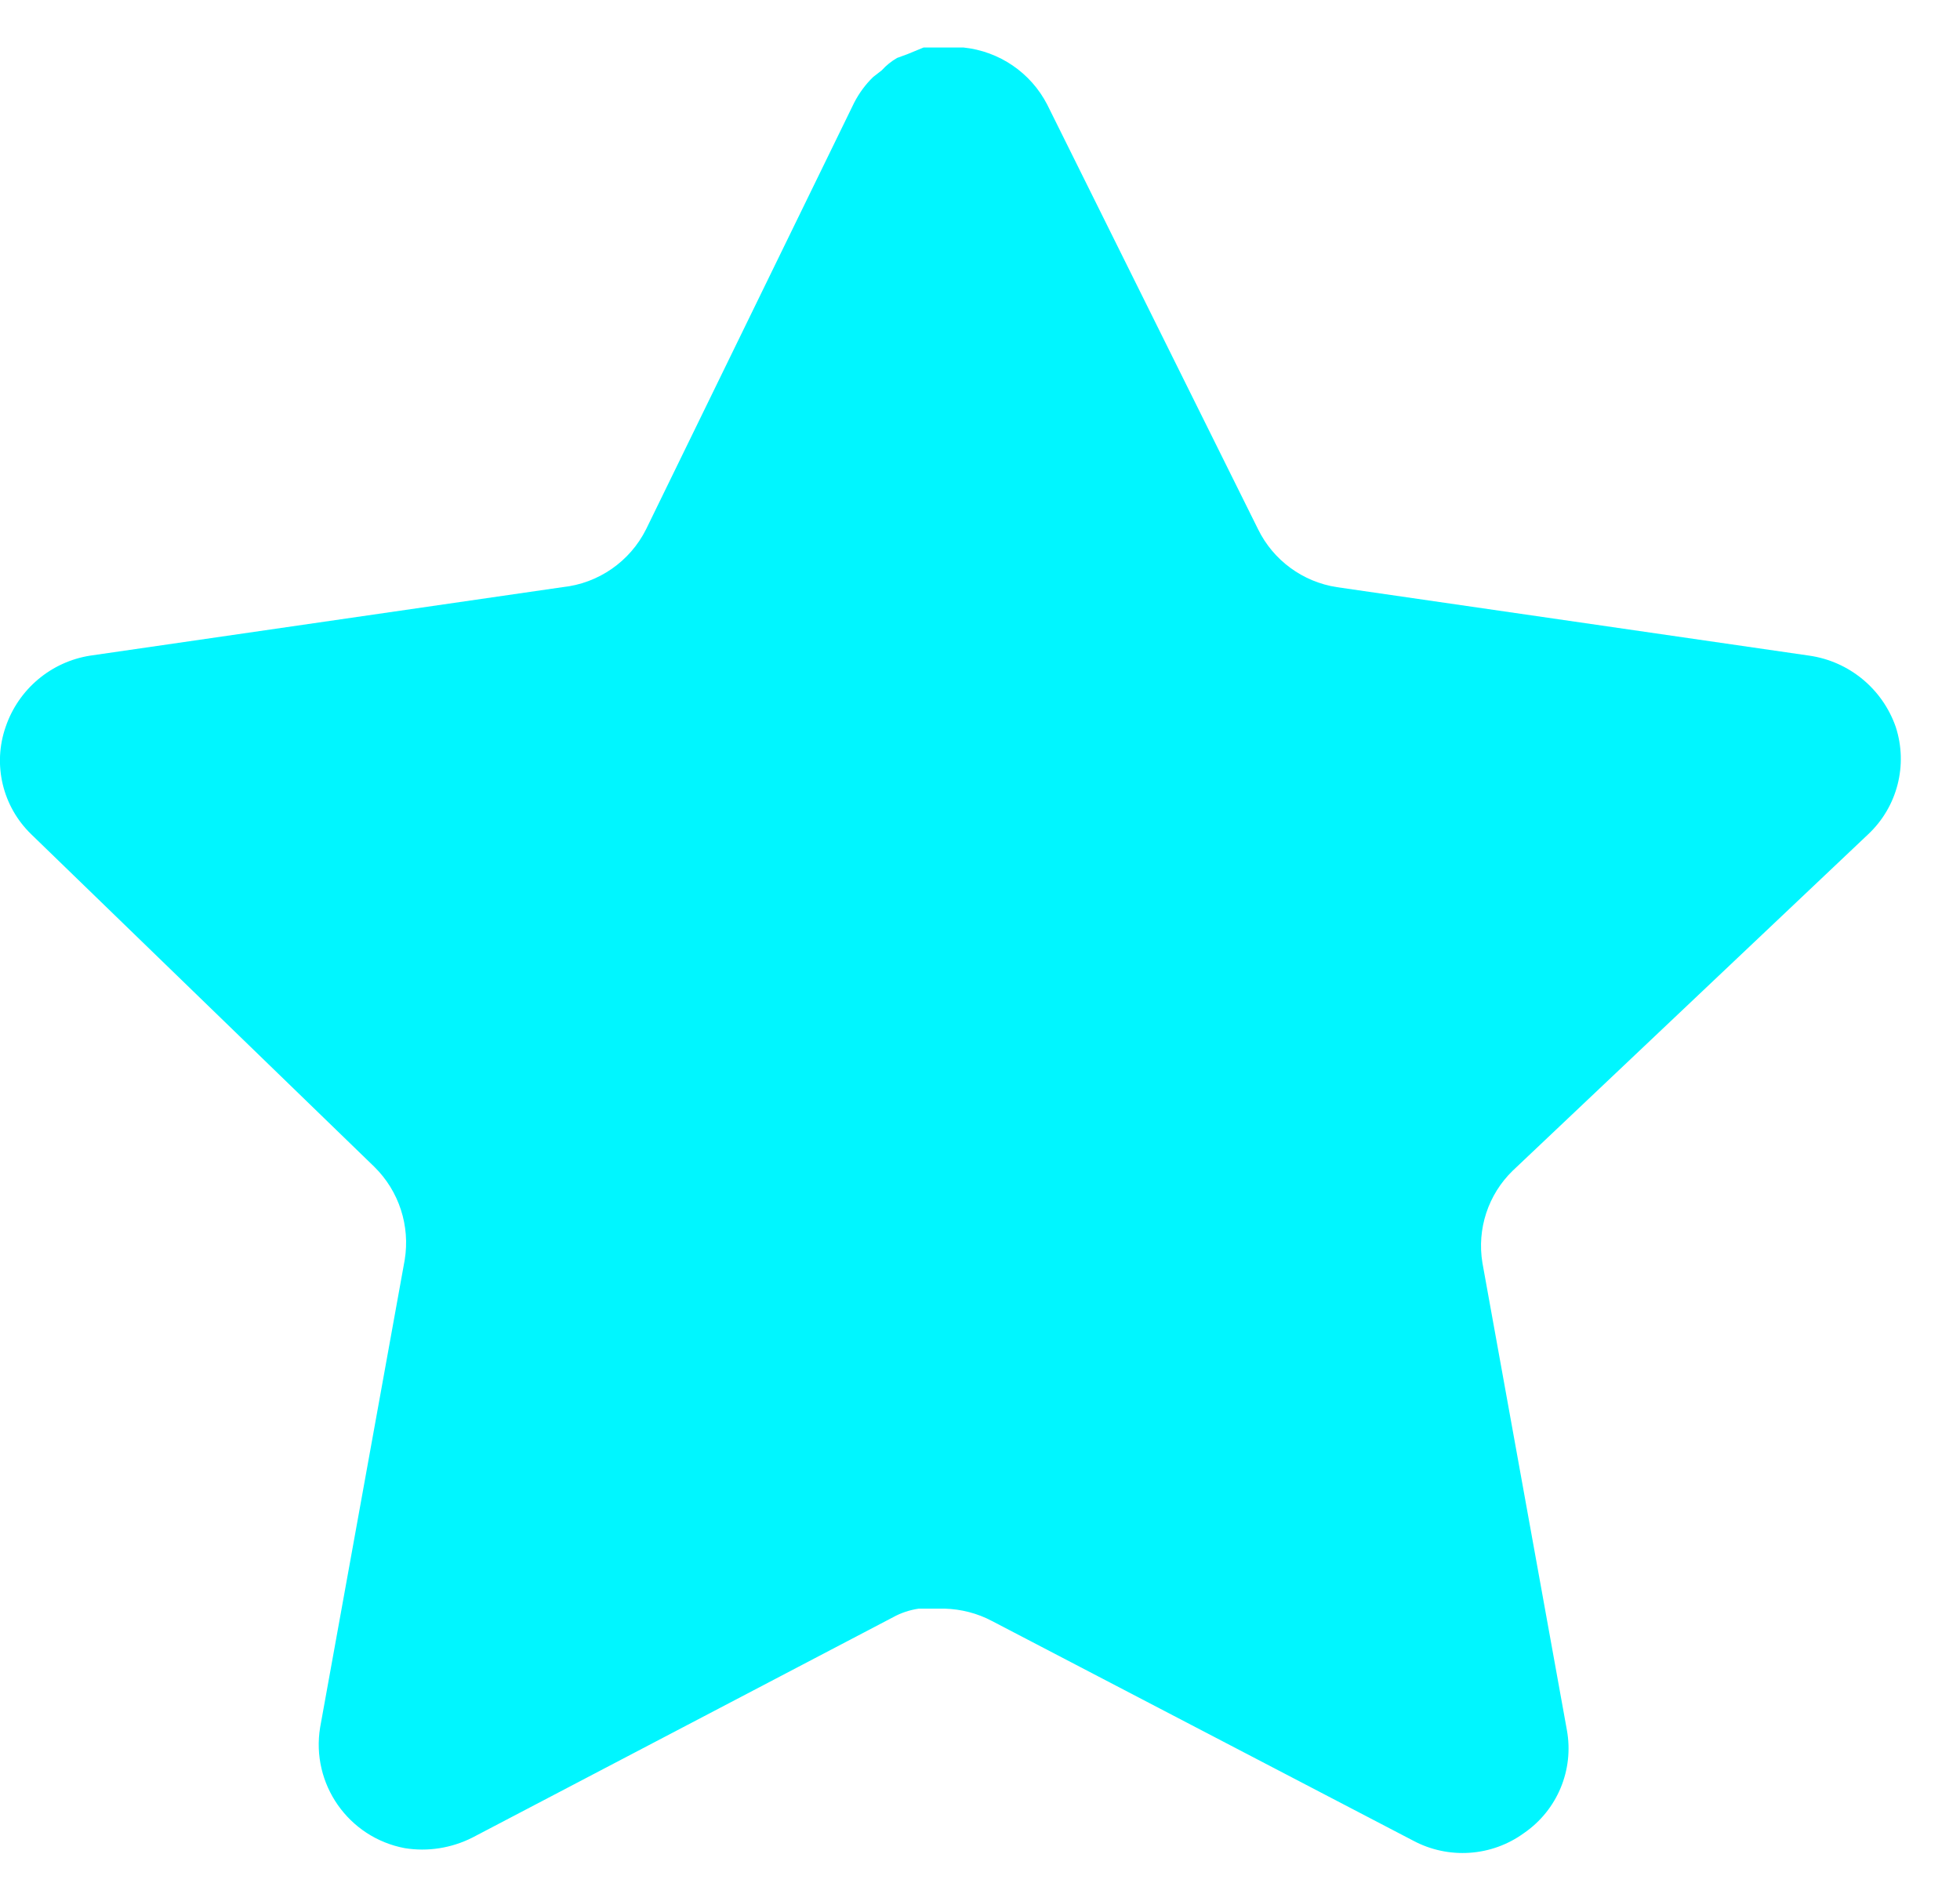
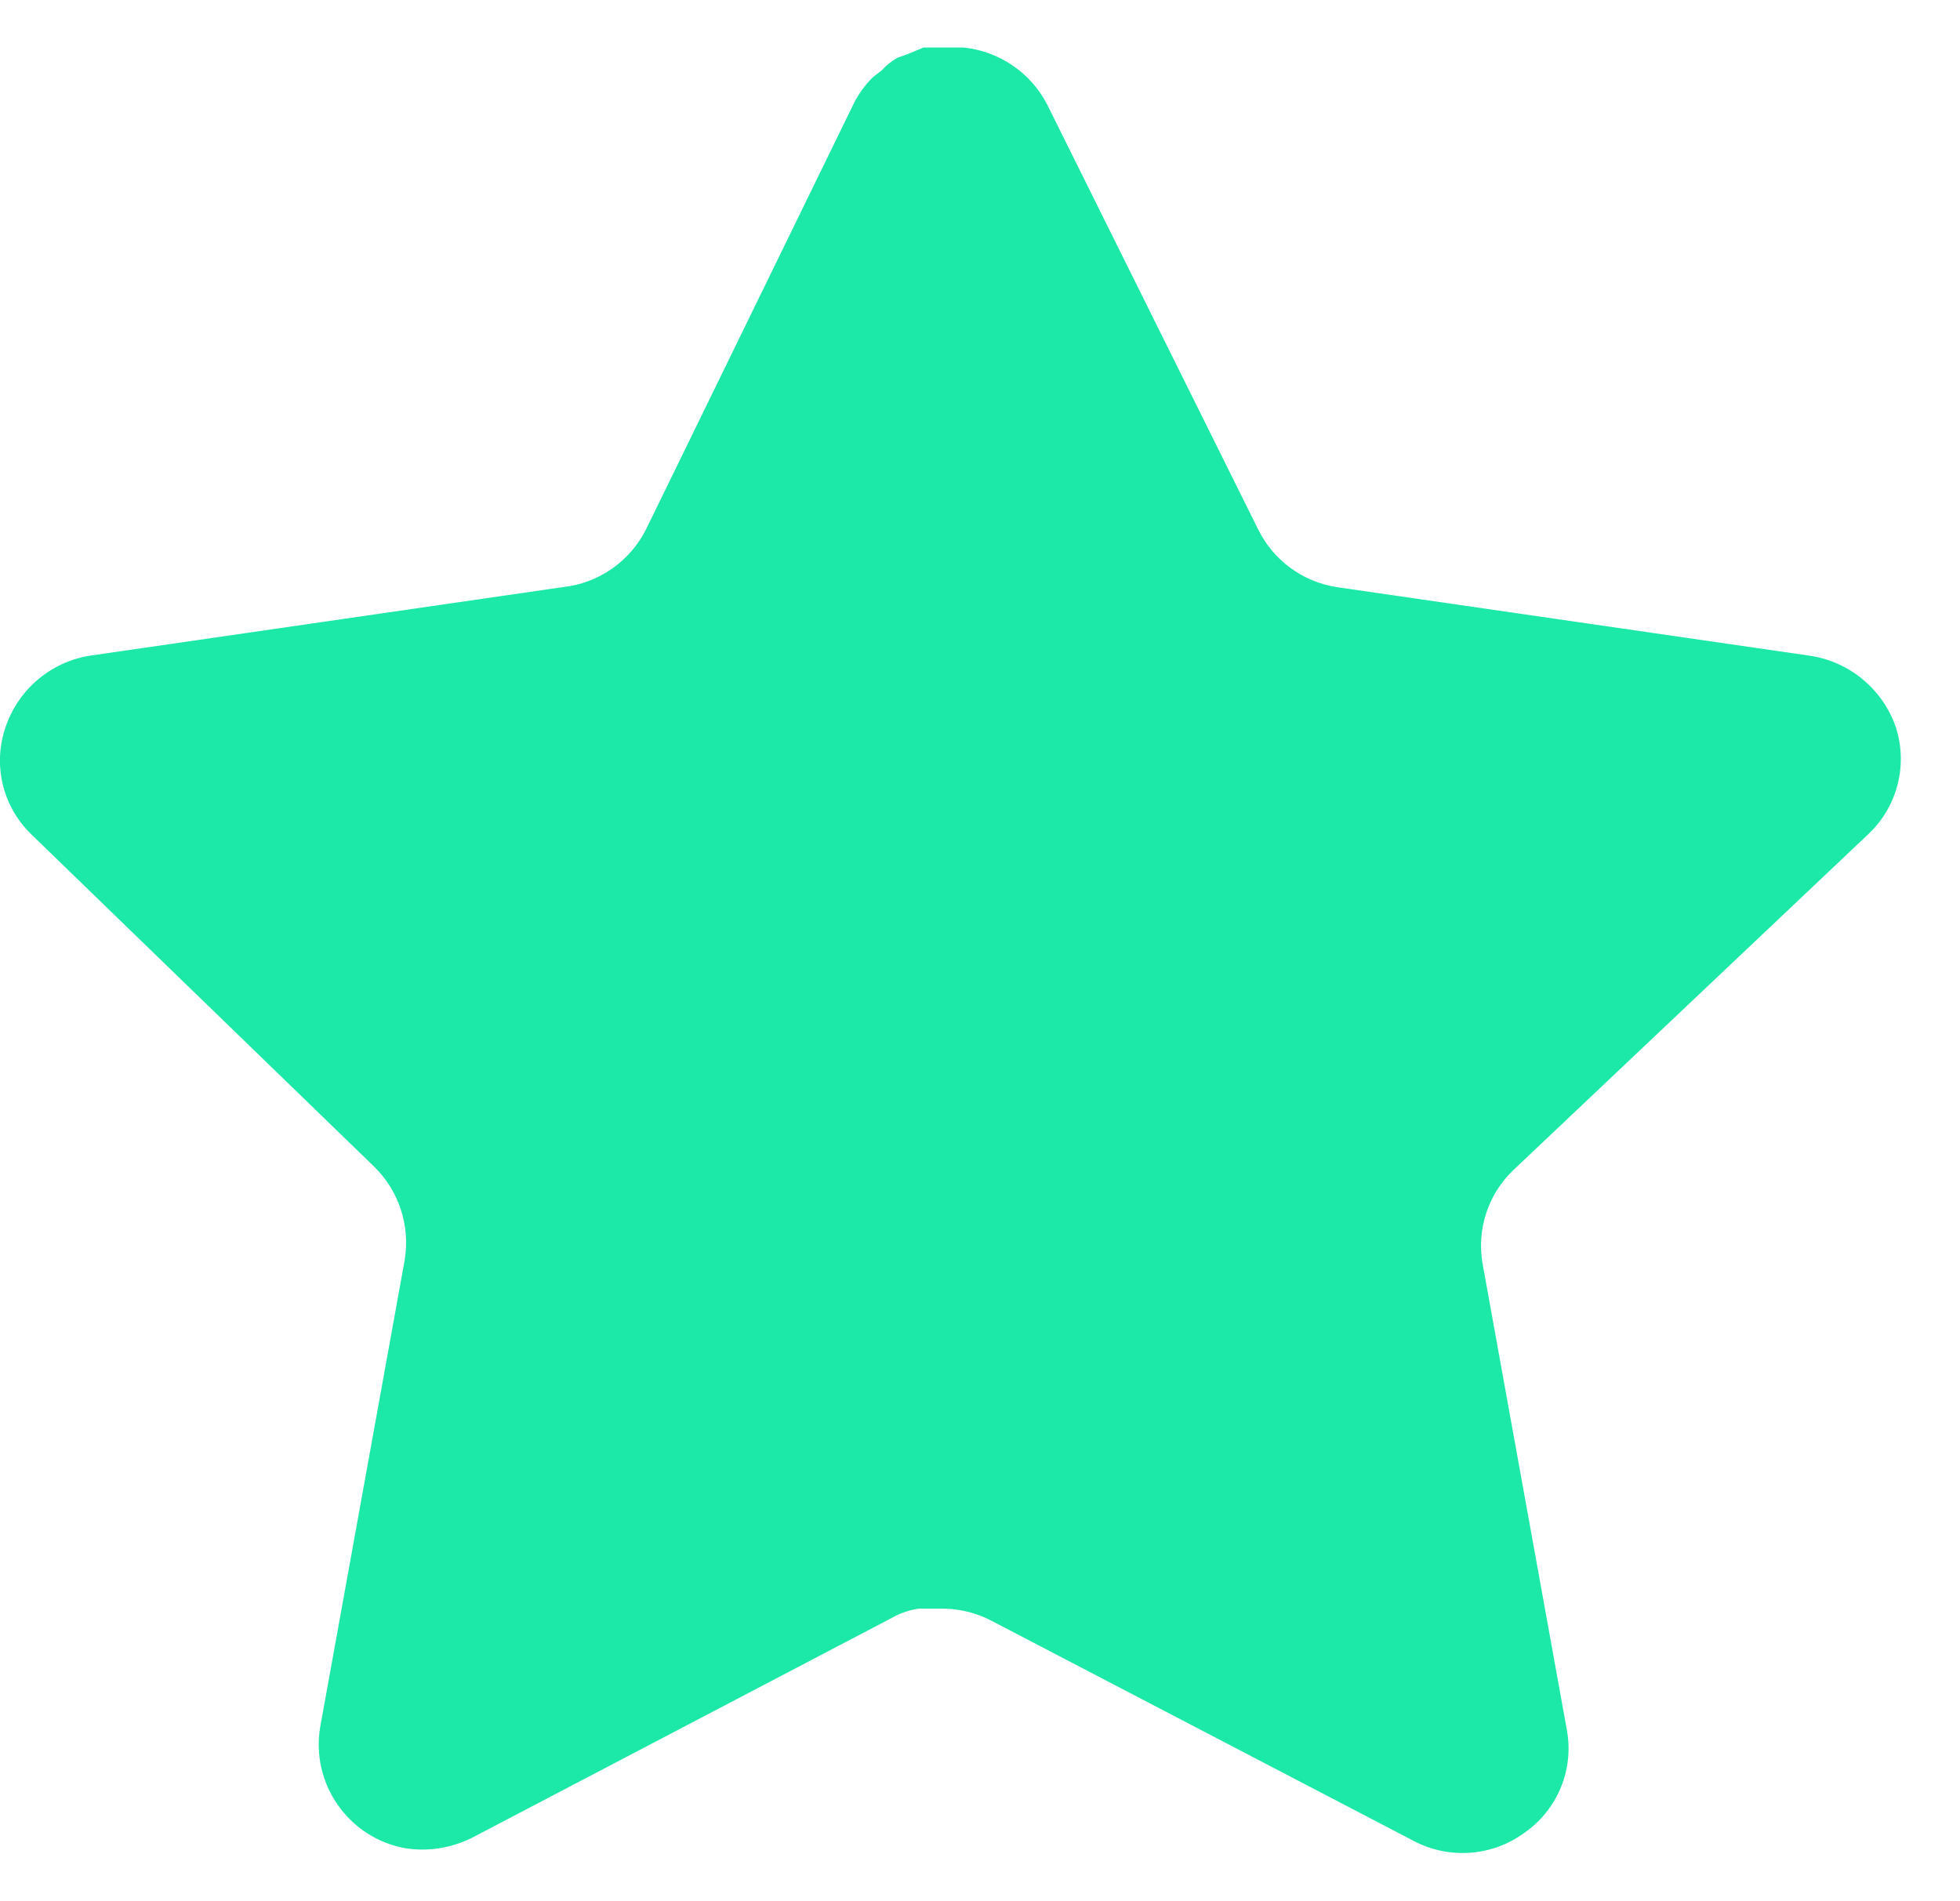
<svg xmlns="http://www.w3.org/2000/svg" width="33" height="32" viewBox="0 0 33 32" fill="none">
-   <path d="M25.47 19.712C25.055 20.114 24.865 20.695 24.959 21.264L26.382 29.136C26.502 29.803 26.22 30.479 25.662 30.864C25.114 31.264 24.386 31.312 23.79 30.992L16.703 27.296C16.457 27.165 16.183 27.095 15.903 27.087H15.47C15.319 27.109 15.172 27.157 15.038 27.231L7.95 30.944C7.599 31.12 7.202 31.183 6.814 31.12C5.866 30.941 5.234 30.039 5.39 29.087L6.814 21.215C6.908 20.64 6.718 20.056 6.303 19.648L0.526 14.048C0.042 13.579 -0.126 12.875 0.095 12.24C0.31 11.607 0.857 11.144 1.518 11.04L9.47 9.887C10.074 9.824 10.606 9.456 10.878 8.912L14.382 1.728C14.465 1.568 14.572 1.421 14.702 1.296L14.846 1.184C14.921 1.101 15.007 1.032 15.103 0.976L15.278 0.912L15.55 0.8H16.223C16.825 0.863 17.354 1.223 17.631 1.76L21.182 8.912C21.438 9.435 21.935 9.799 22.51 9.887L30.462 11.04C31.134 11.136 31.695 11.6 31.918 12.24C32.127 12.882 31.946 13.586 31.454 14.048L25.47 19.712Z" fill="#00F6FF" />
+   <path d="M25.47 19.712C25.055 20.114 24.865 20.695 24.959 21.264L26.382 29.136C26.502 29.803 26.22 30.479 25.662 30.864C25.114 31.264 24.386 31.312 23.79 30.992L16.703 27.296C16.457 27.165 16.183 27.095 15.903 27.087H15.47C15.319 27.109 15.172 27.157 15.038 27.231L7.95 30.944C7.599 31.12 7.202 31.183 6.814 31.12C5.866 30.941 5.234 30.039 5.39 29.087L6.814 21.215C6.908 20.64 6.718 20.056 6.303 19.648L0.526 14.048C0.042 13.579 -0.126 12.875 0.095 12.24C0.31 11.607 0.857 11.144 1.518 11.04L9.47 9.887C10.074 9.824 10.606 9.456 10.878 8.912L14.382 1.728C14.465 1.568 14.572 1.421 14.702 1.296L14.846 1.184C14.921 1.101 15.007 1.032 15.103 0.976L15.278 0.912L15.55 0.8H16.223C16.825 0.863 17.354 1.223 17.631 1.76L21.182 8.912C21.438 9.435 21.935 9.799 22.51 9.887L30.462 11.04C31.134 11.136 31.695 11.6 31.918 12.24C32.127 12.882 31.946 13.586 31.454 14.048L25.47 19.712Z" fill="#1CE8A8" />
</svg>
